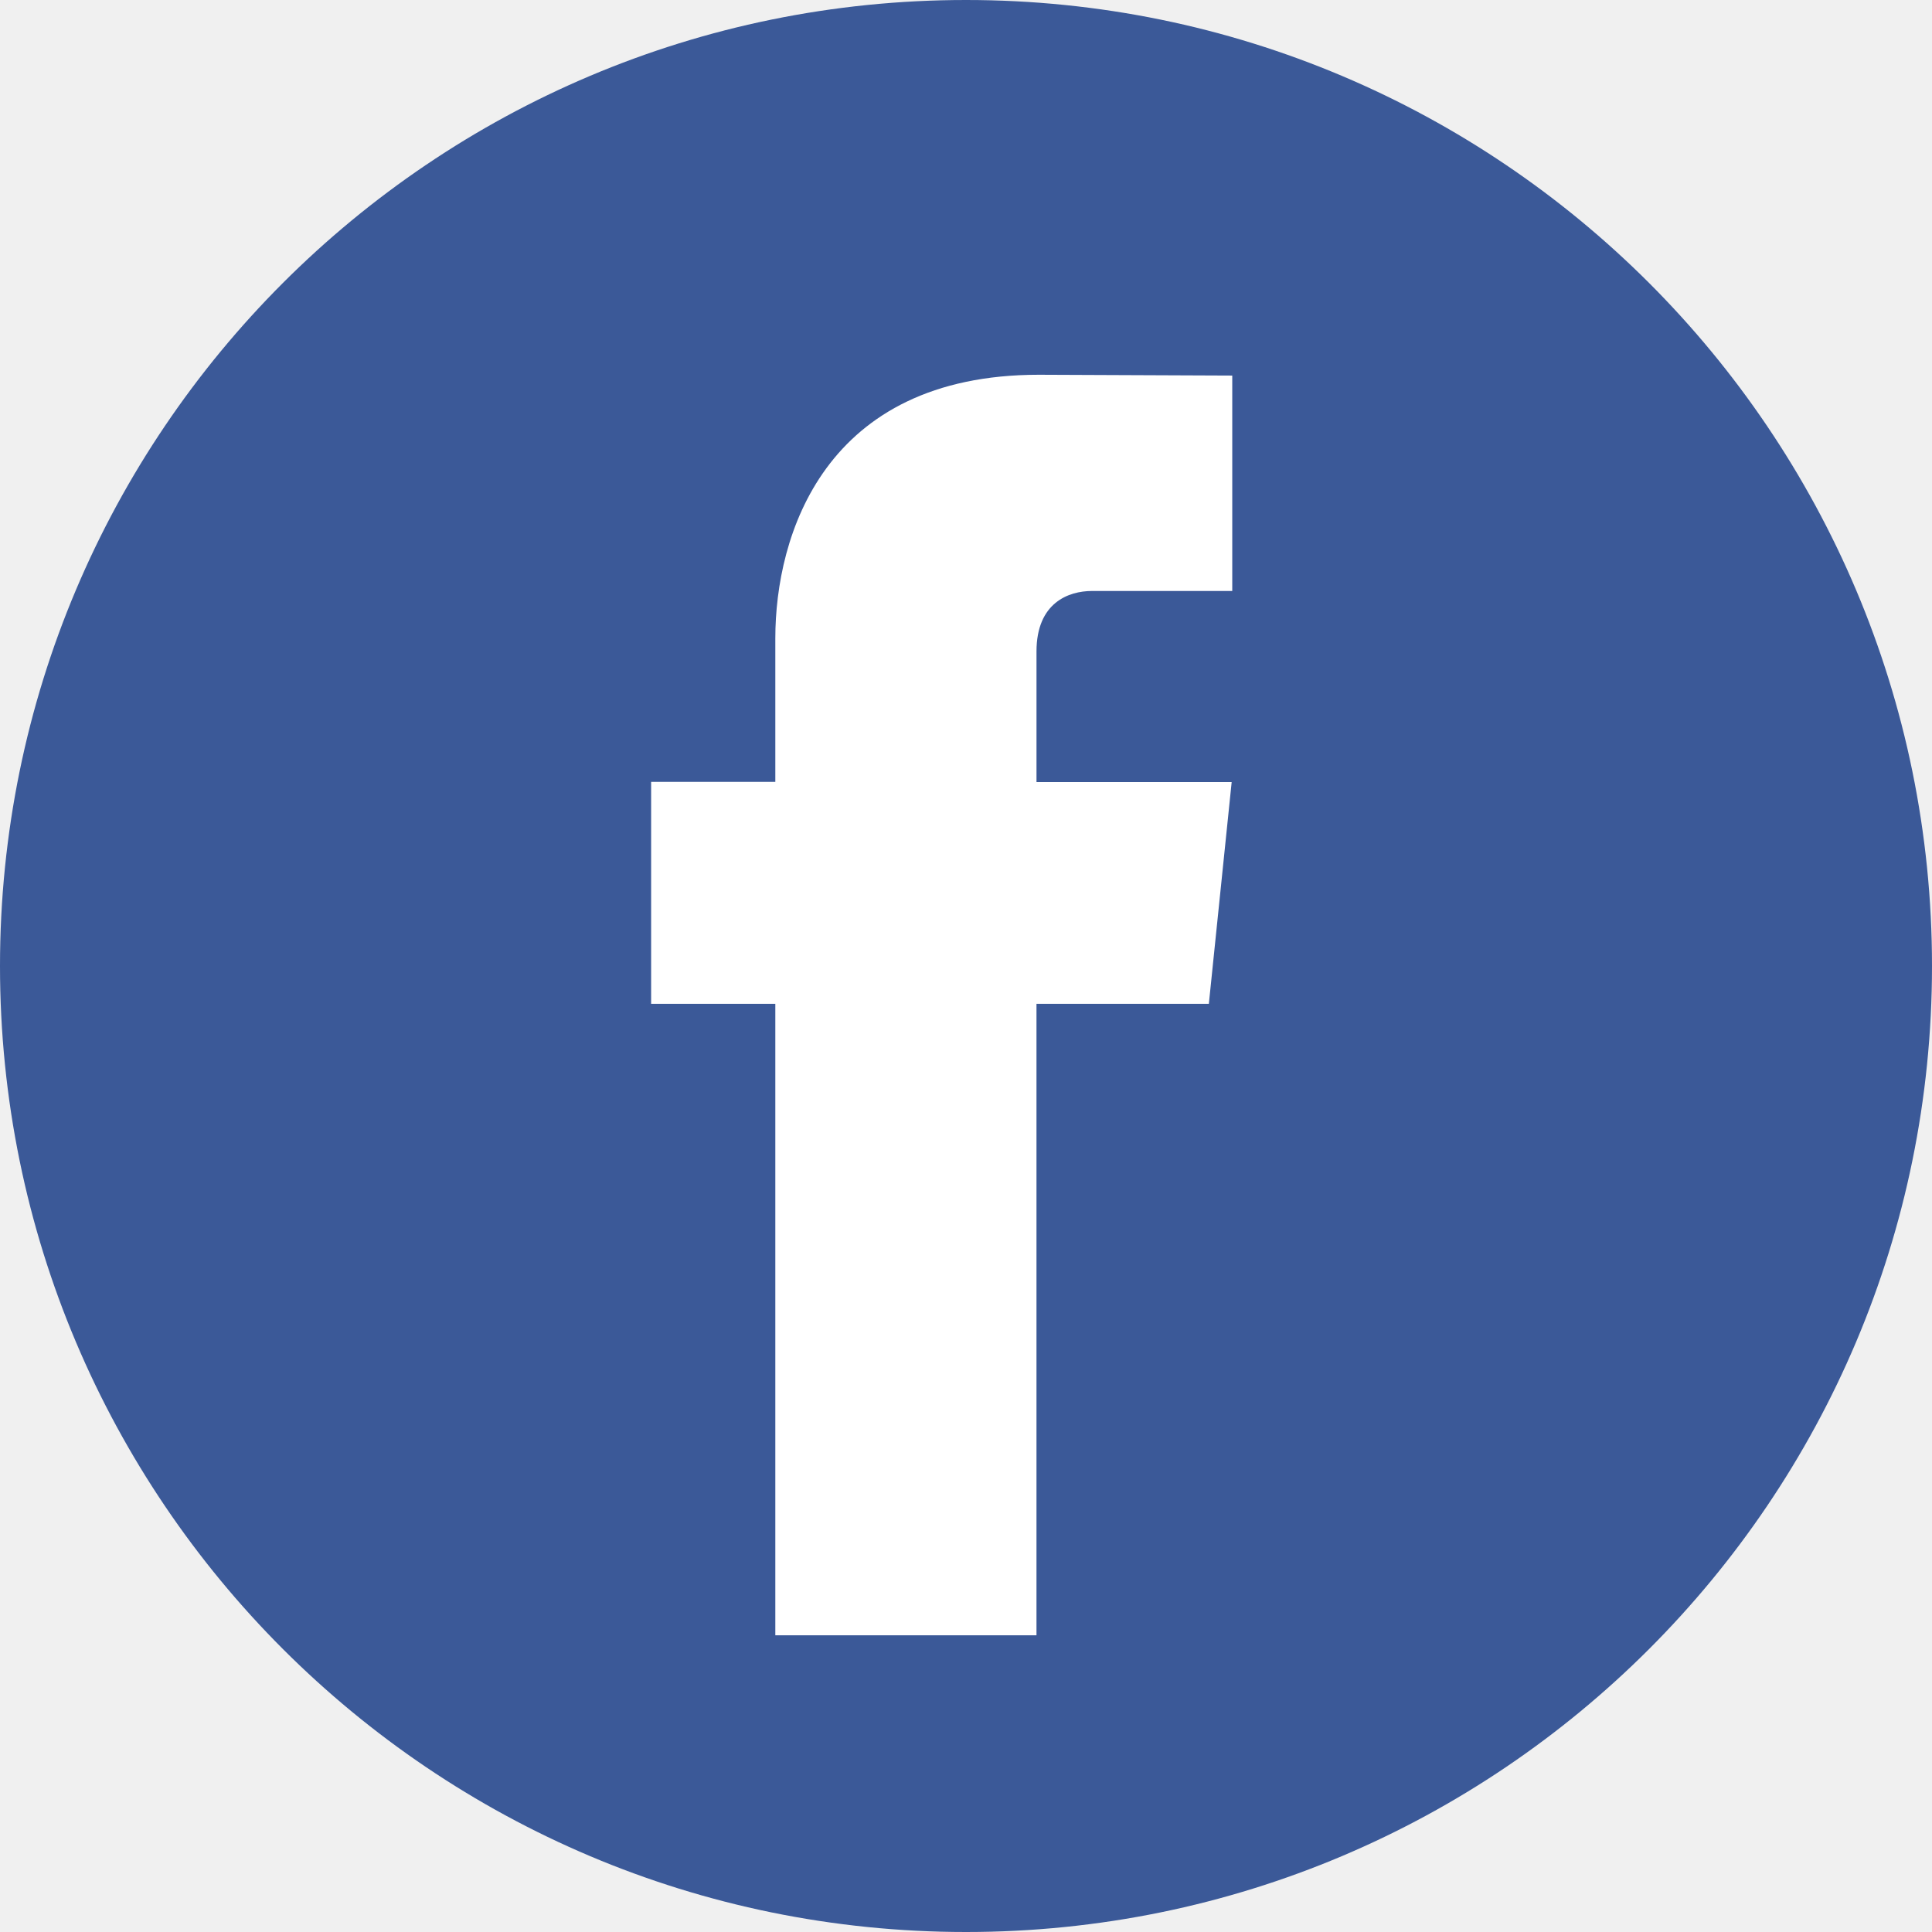
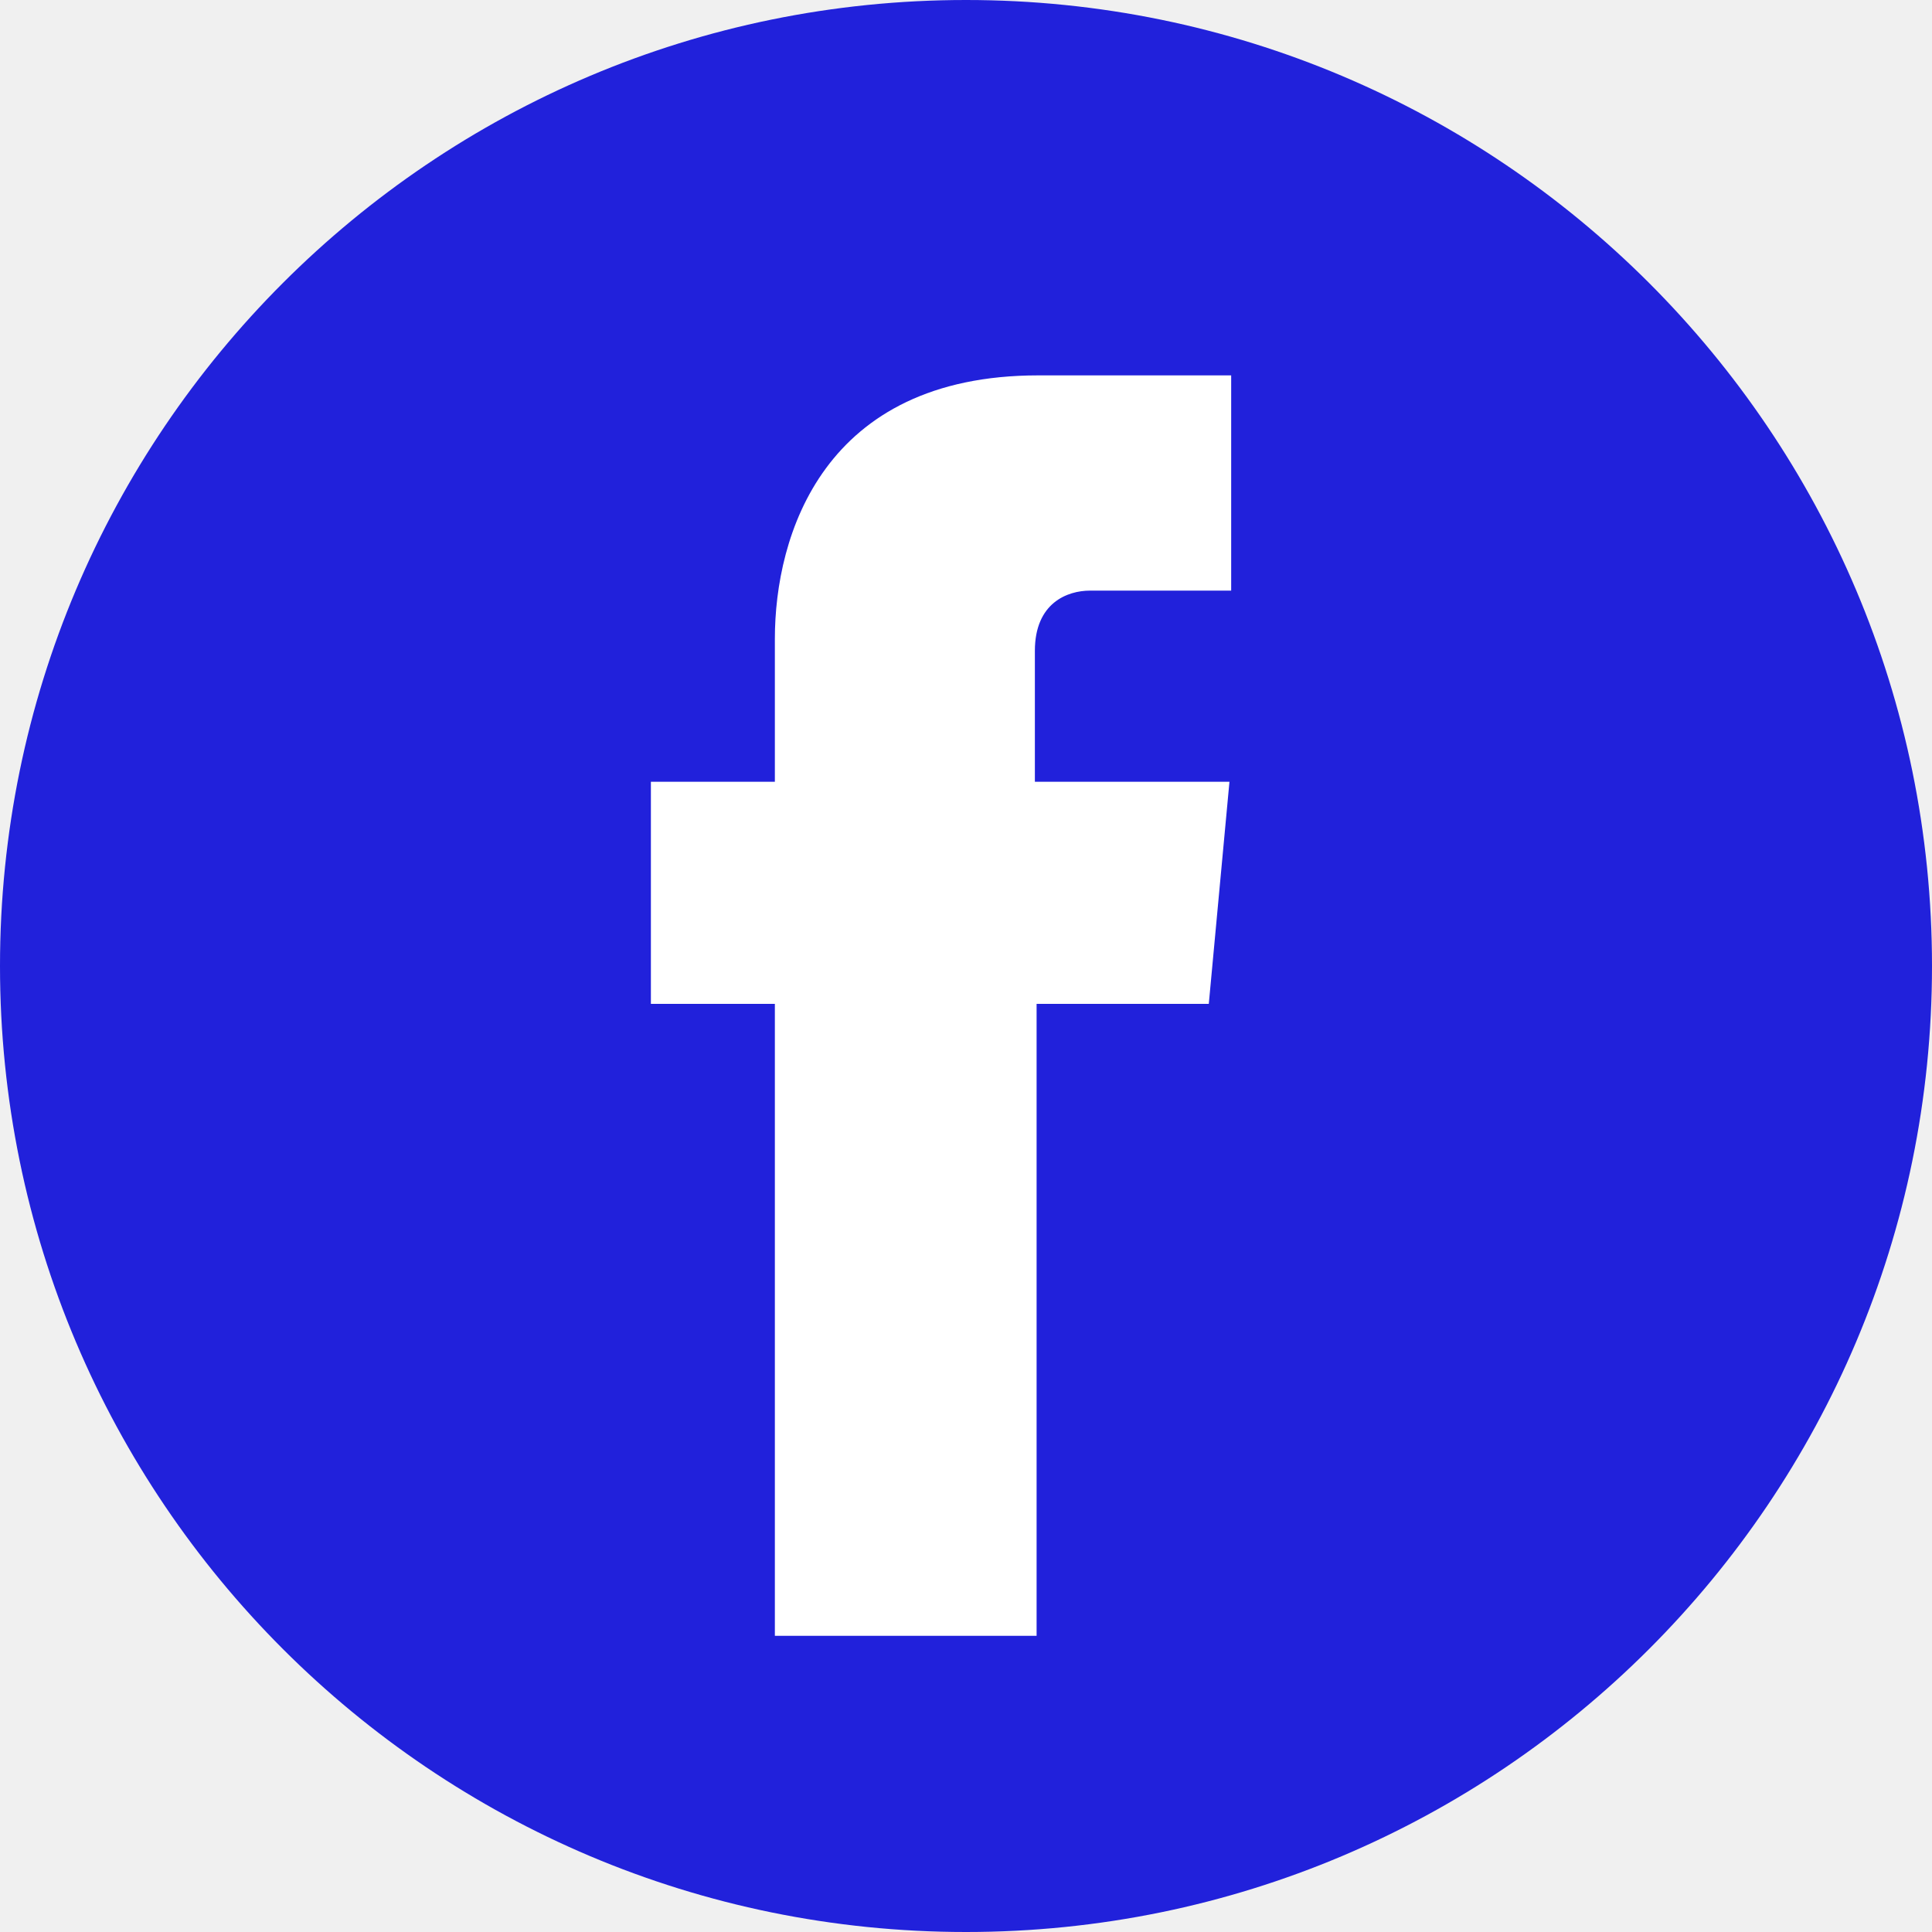
- <svg xmlns="http://www.w3.org/2000/svg" version="1.1" id="Capa_1" x="0px" y="0px" viewBox="0 0 112.196 112.196" style="enable-background:new 0 0 112.196 112.196;" xml:space="preserve">
+ <svg xmlns="http://www.w3.org/2000/svg" version="1.1" id="Capa_1" x="0px" y="0px" viewBox="-423 224.8 112.2 112.2" style="enable-background:new -423 224.8 112.2 112.2;" xml:space="preserve">
+   <style type="text/css">
+ 	.st0{fill:#2121DB;}
+ 	.st1{fill:#FFFFFF;}
+ </style>
  <g>
-     <circle style="fill:#3B5998;" cx="56.098" cy="56.098" r="56.098" />
-     <path style="fill:#FFFFFF;" d="M70.201,58.294h-10.01v36.672H45.025V58.294h-7.213V45.406h7.213v-8.34   c0-5.964,2.833-15.303,15.301-15.303L71.56,21.81v12.51h-8.151c-1.337,0-3.217,0.668-3.217,3.513v7.585h11.334L70.201,58.294z" />
+     <circle class="st0" cx="-366.9" cy="280.9" r="56.1" />
+     <path class="st1" d="M-352.8,283.1h-10v36.7H-378v-36.7h-7.2v-12.9h7.2v-8.3c0-6,2.8-15.3,15.3-15.3l11.2,0v12.5h-8.2   c-1.3,0-3.2,0.7-3.2,3.5v7.6h11.3L-352.8,283.1z" />
  </g>
-   <g>
- </g>
-   <g>
- </g>
-   <g>
- </g>
-   <g>
- </g>
-   <g>
- </g>
-   <g>
- </g>
-   <g>
- </g>
-   <g>
- </g>
-   <g>
- </g>
-   <g>
- </g>
-   <g>
- </g>
-   <g>
- </g>
-   <g>
- </g>
-   <g>
- </g>
-   <g>
- </g>
</svg>
